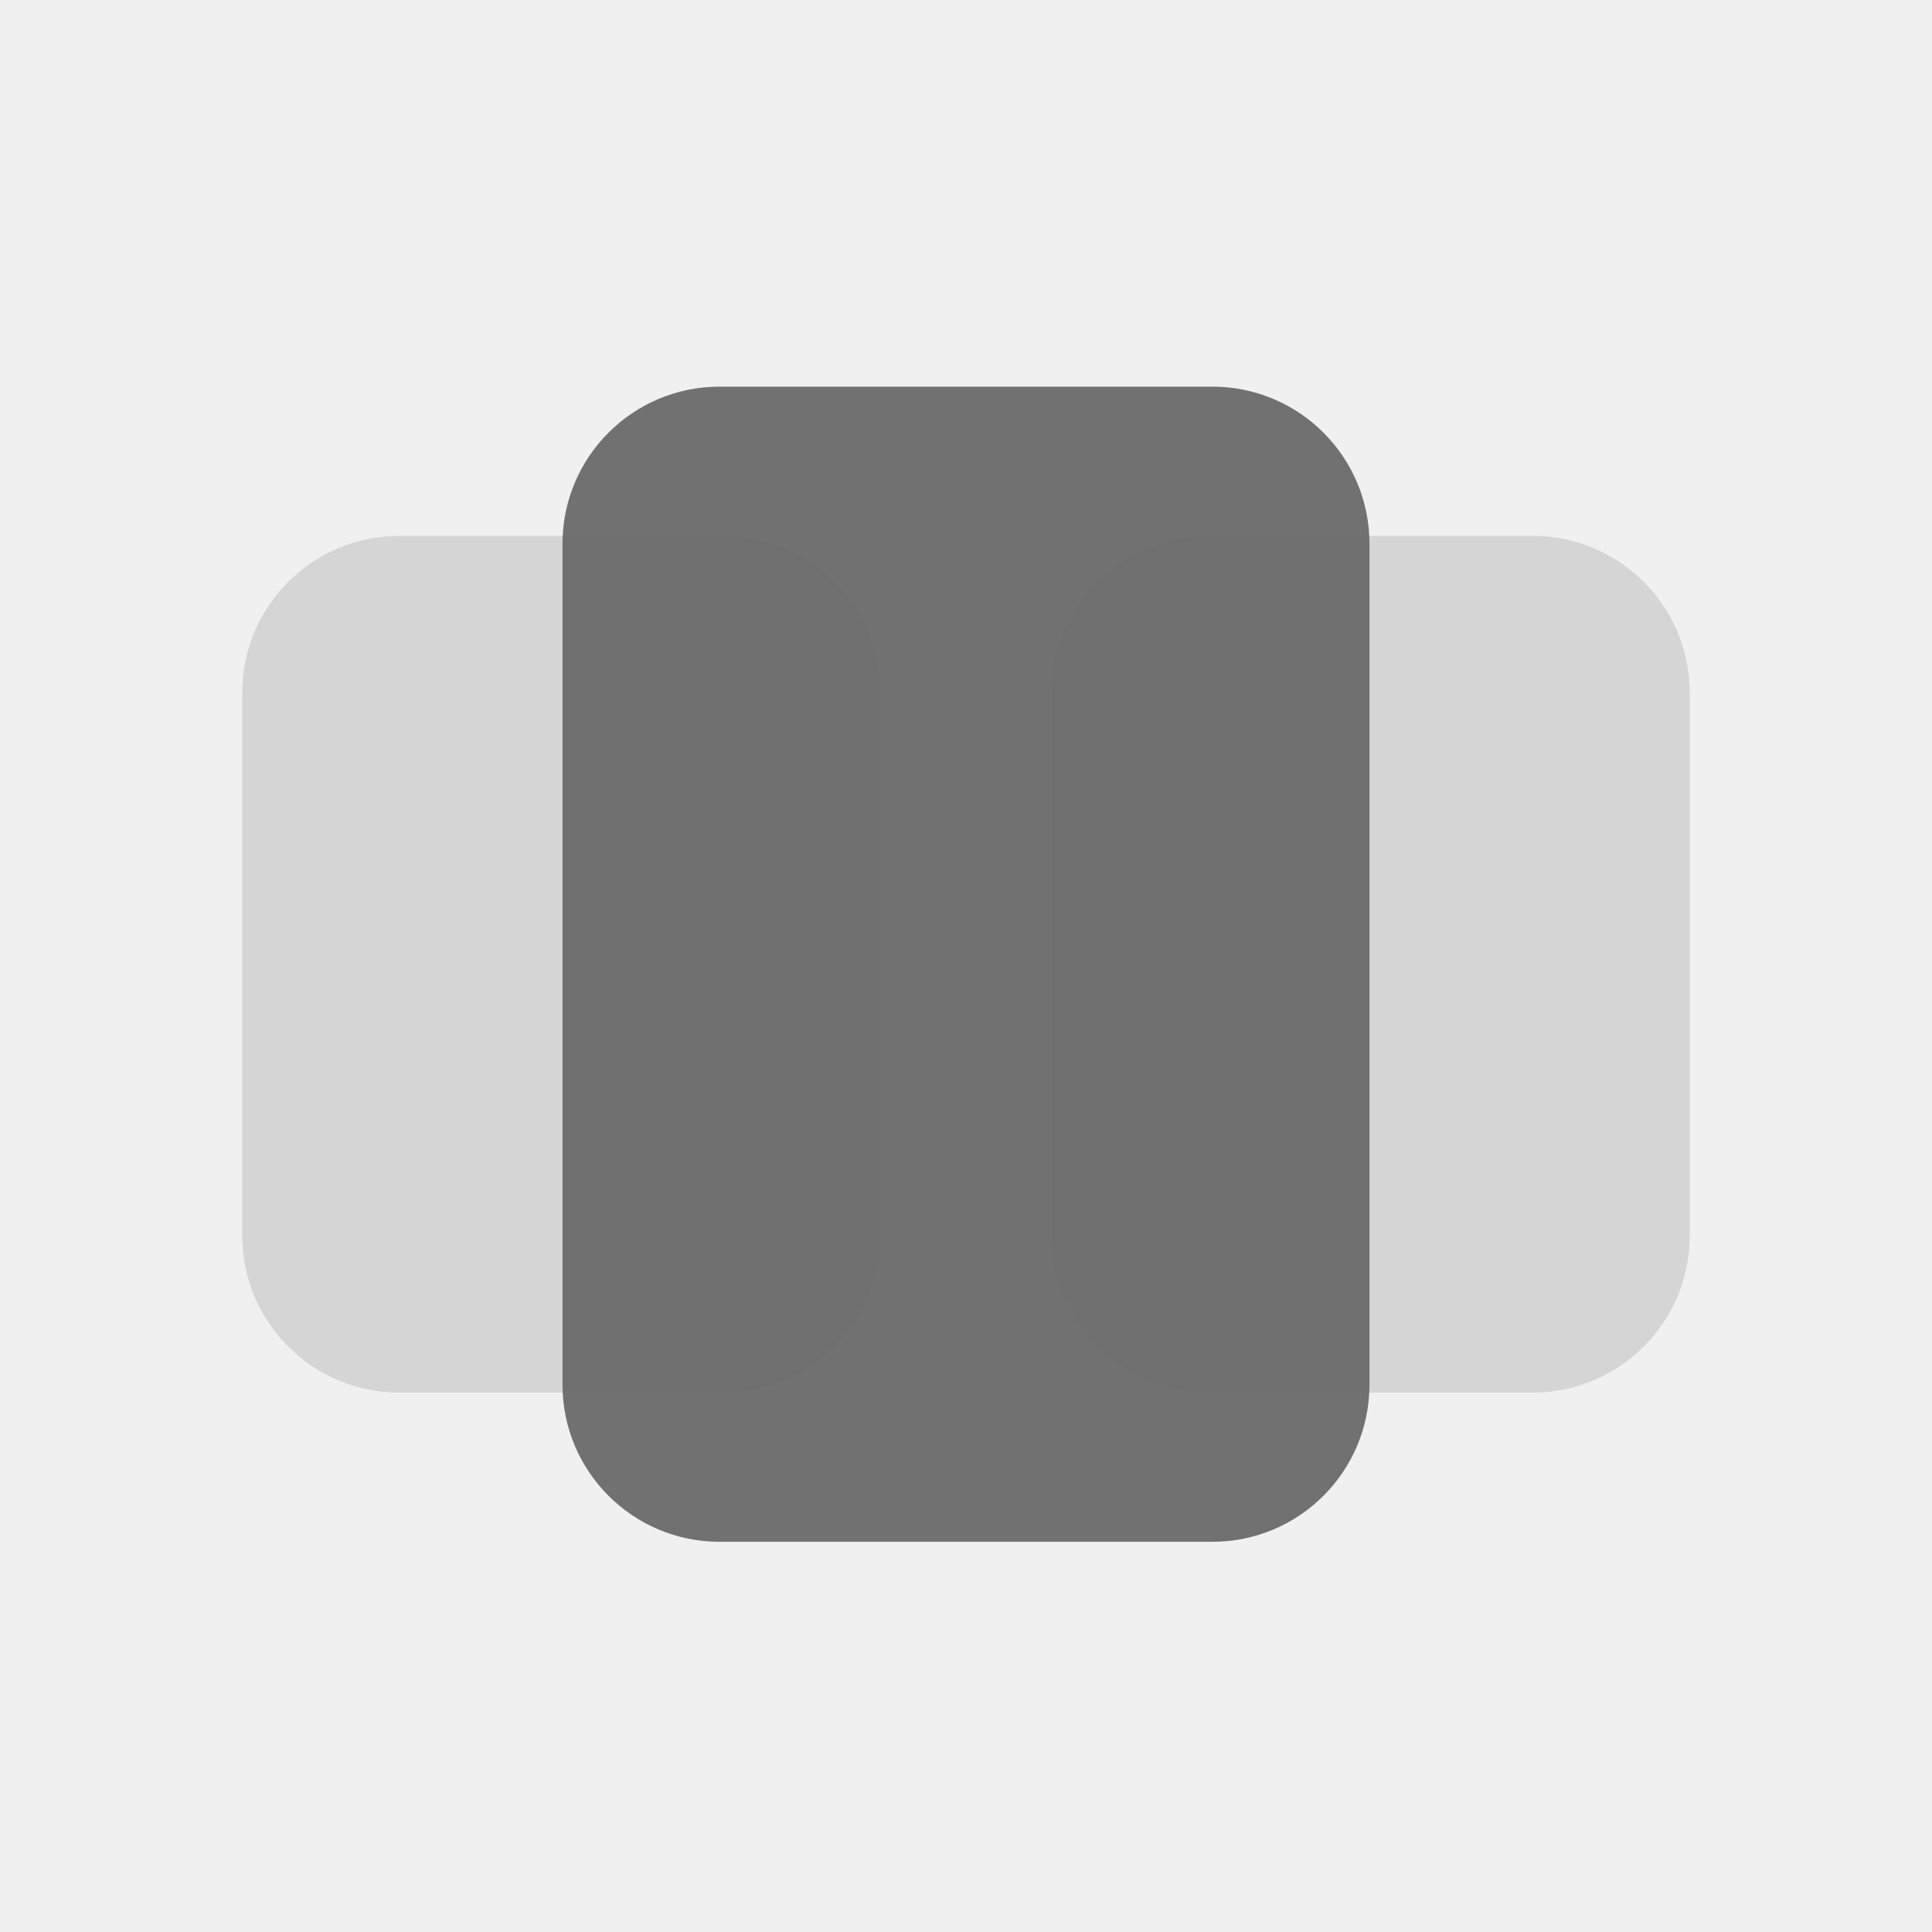
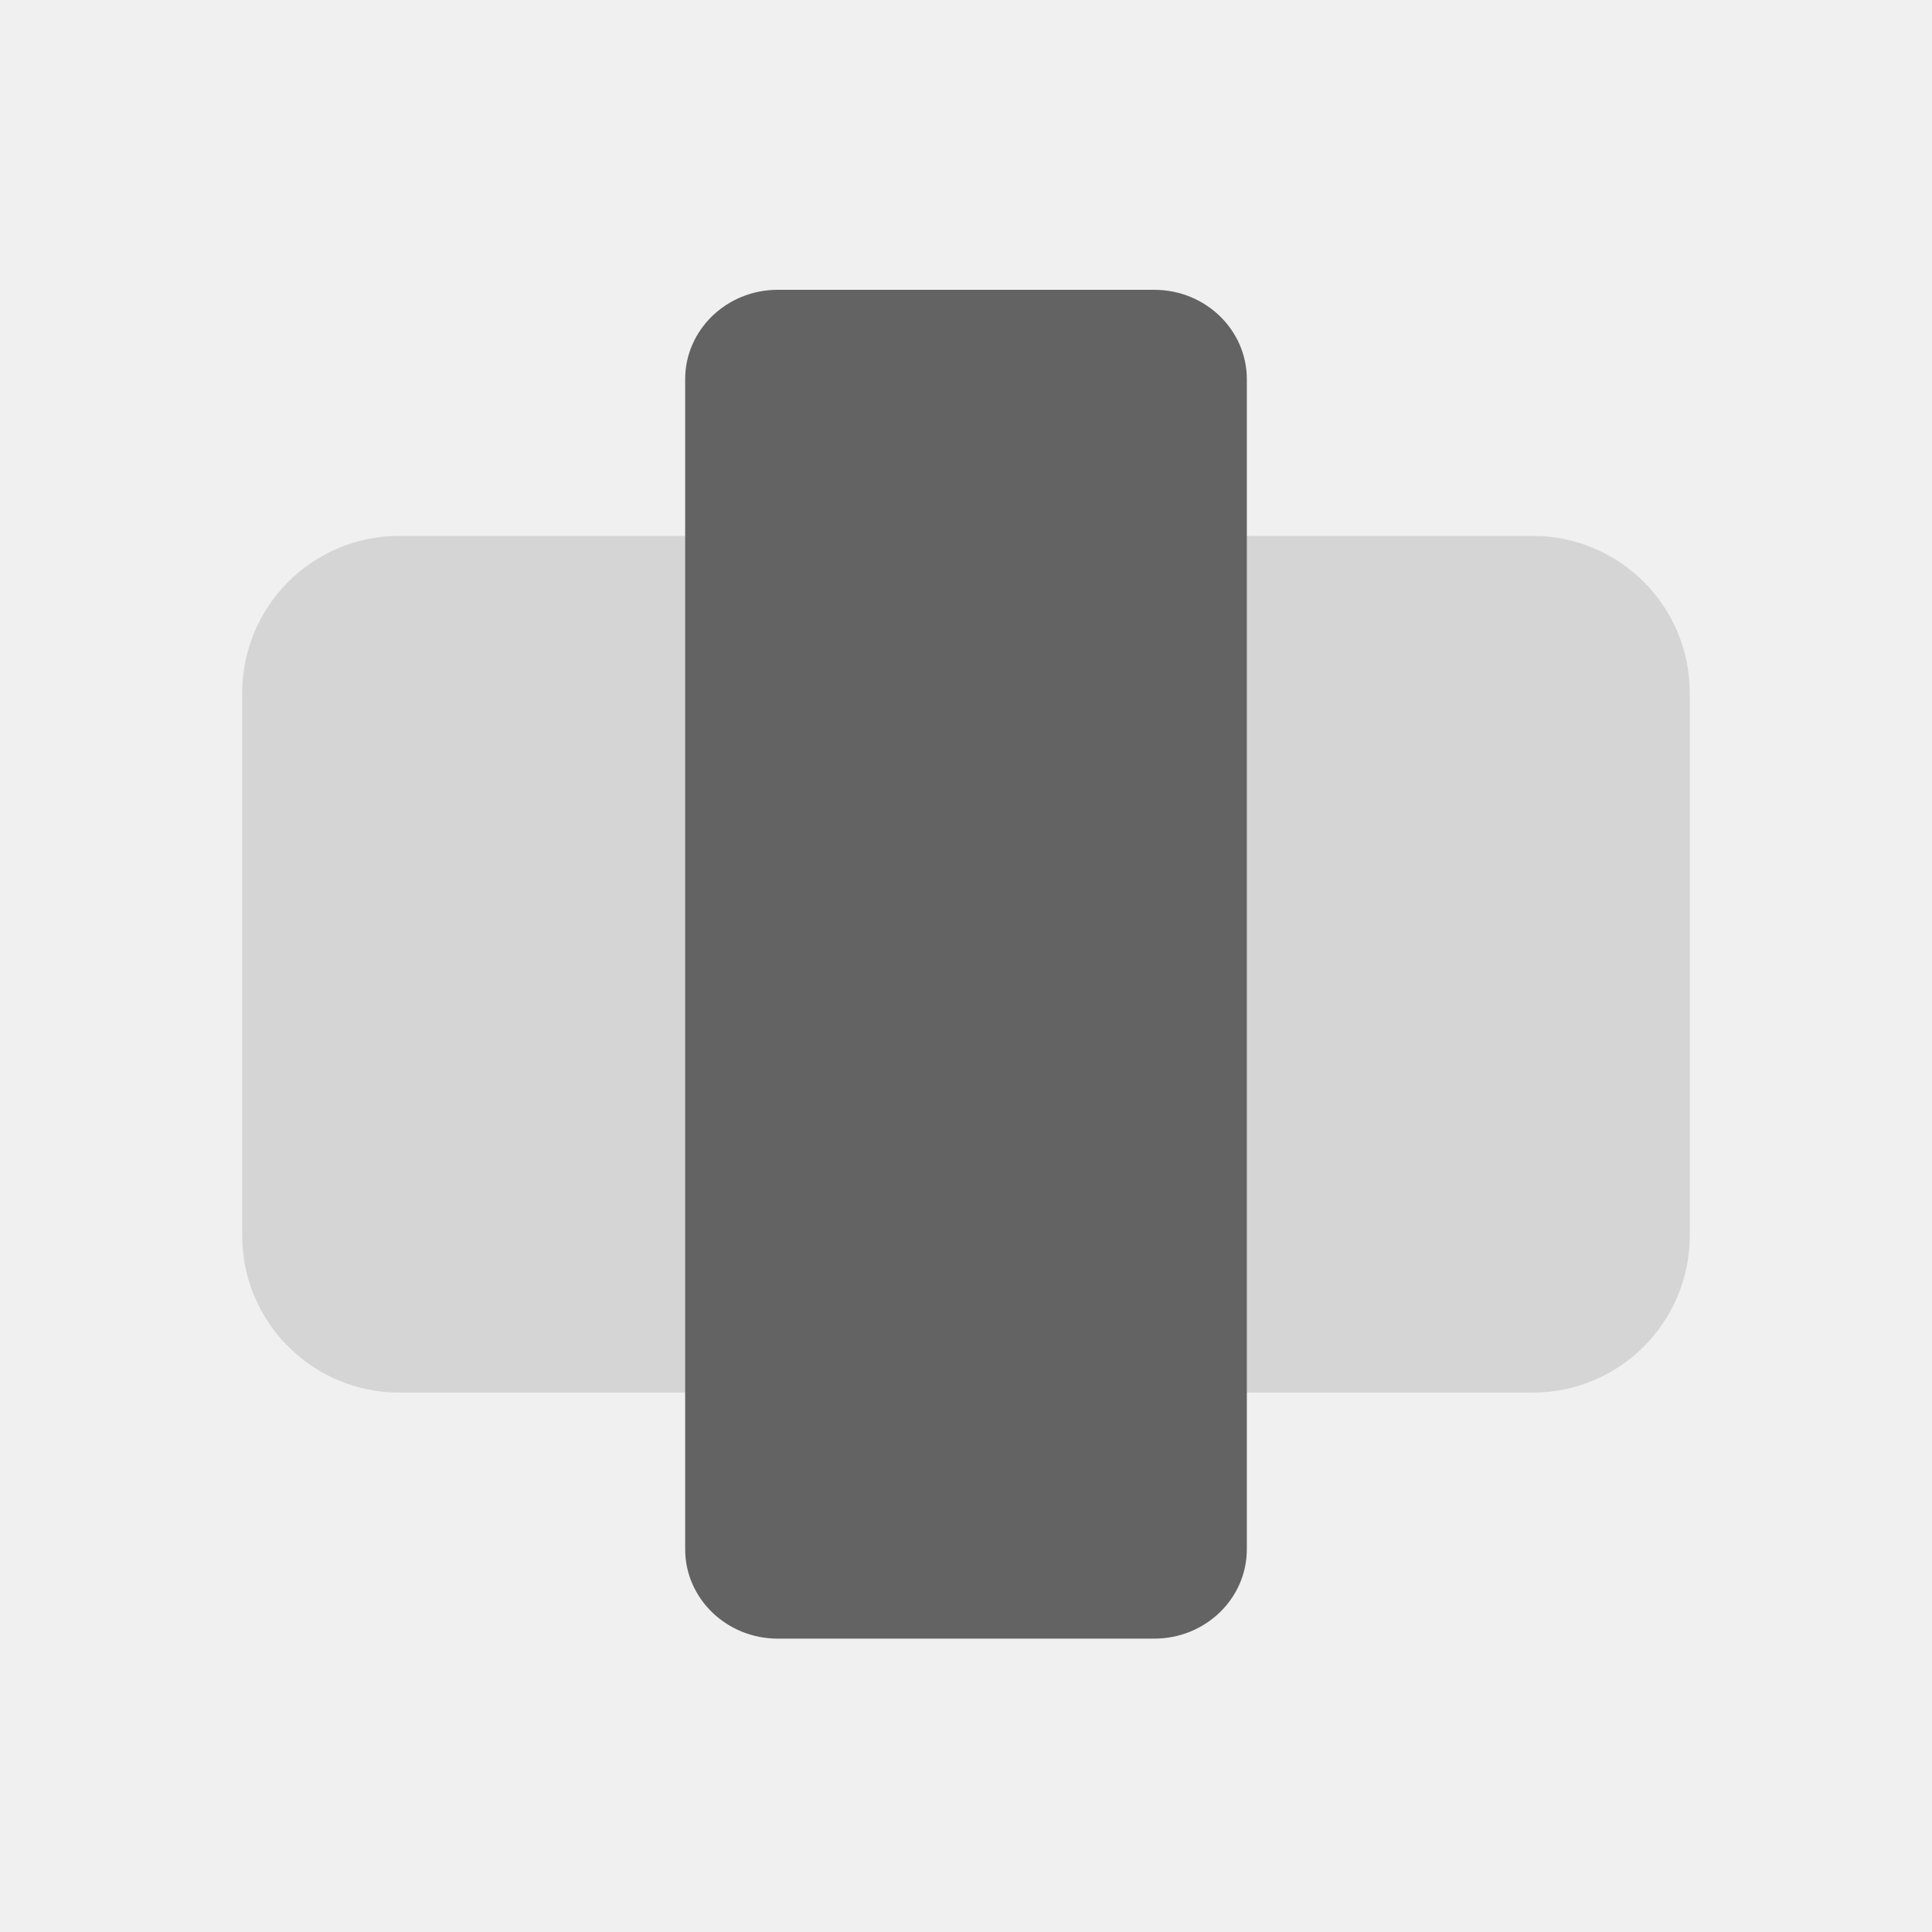
<svg xmlns="http://www.w3.org/2000/svg" xmlns:xlink="http://www.w3.org/1999/xlink" id="svg2" height="64" width="64" version="1.1" viewBox="0 0 64 64">
  <defs id="defs14">
    <linearGradient id="linearGradient3253">
      <stop id="stop3255" offset="0" style="stop-color:#89d5f8;stop-opacity:1;" />
      <stop id="stop3257" offset="1" style="stop-color:#00899e;stop-opacity:1;" />
    </linearGradient>
    <linearGradient id="linearGradient11979">
      <stop id="stop11981" offset="0" style="stop-color:#ffffff;stop-opacity:1;" />
      <stop id="stop11983" offset="1" style="stop-color:#729fcf;stop-opacity:1" />
    </linearGradient>
    <linearGradient id="linearGradient2846">
      <stop style="stop-color:#8a8a8a;stop-opacity:1;" offset="0" id="stop2848" />
      <stop style="stop-color:#484848;stop-opacity:1;" offset="1" id="stop2850" />
    </linearGradient>
    <linearGradient id="linearGradient2366">
      <stop style="stop-color:#ffffff;stop-opacity:1;" offset="0" id="stop2368" />
      <stop id="stop2374" offset="0.5" style="stop-color:#ffffff;stop-opacity:0.219;" />
      <stop style="stop-color:#ffffff;stop-opacity:1;" offset="1" id="stop2370" />
    </linearGradient>
    <linearGradient id="linearGradient4467">
      <stop id="stop4469" offset="0" style="stop-color:#ffffff;stop-opacity:1;" />
      <stop id="stop4471" offset="1" style="stop-color:#ffffff;stop-opacity:0.248;" />
    </linearGradient>
    <linearGradient id="linearGradient4454">
      <stop id="stop4456" offset="0" style="stop-color:#729fcf;stop-opacity:0.208;" />
      <stop id="stop4458" offset="1" style="stop-color:#729fcf;stop-opacity:0.676;" />
    </linearGradient>
    <linearGradient id="linearGradient4440">
      <stop id="stop4442" offset="0" style="stop-color:#7d7d7d;stop-opacity:1;" />
      <stop style="stop-color:#b1b1b1;stop-opacity:1;" offset="0.5" id="stop4448" />
      <stop id="stop4444" offset="1" style="stop-color:#686868;stop-opacity:1;" />
    </linearGradient>
    <radialGradient xlink:href="#linearGradient4467" id="radialGradient2097" cx="23.071" cy="35.127" fx="23.071" fy="35.127" r="10.319" gradientTransform="matrix(0.914812,0.01265023,-0.00821502,0.213562,2.253914,27.18889)" gradientUnits="userSpaceOnUse" />
    <linearGradient xlink:href="#linearGradient4467" id="linearGradient7922" x1="16.875" y1="22.852" x2="27.901" y2="34.977" gradientUnits="userSpaceOnUse" />
    <linearGradient xlink:href="#linearGradient2871" id="linearGradient7186" gradientUnits="userSpaceOnUse" x1="46.835" y1="45.264" x2="45.38" y2="50.94" />
    <linearGradient xlink:href="#linearGradient2402" id="linearGradient7184" gradientUnits="userSpaceOnUse" x1="18.936" y1="23.668" x2="53.589" y2="26.649" />
    <linearGradient xlink:href="#linearGradient2380" id="linearGradient7180" gradientUnits="userSpaceOnUse" x1="62.514" y1="36.061" x2="15.985" y2="20.609" />
    <linearGradient xlink:href="#linearGradient4467" id="linearGradient7189" gradientUnits="userSpaceOnUse" x1="13.435" y1="13.604" x2="22.375" y2="23.554" gradientTransform="rotate(180,23.96967,25.01237)" />
    <linearGradient xlink:href="#linearGradient4467" id="linearGradient7185" x1="13.435" y1="13.604" x2="22.375" y2="23.554" gradientUnits="userSpaceOnUse" />
    <linearGradient xlink:href="#linearGradient1322" id="linearGradient4975" x1="34.893" y1="36.423" x2="45.919" y2="48.548" gradientUnits="userSpaceOnUse" gradientTransform="translate(-18.01785,-13.57119)" />
    <linearGradient id="linearGradient1322">
      <stop id="stop1324" offset="0" style="stop-color:#729fcf" />
      <stop id="stop1326" offset="1" style="stop-color:#5187d6;stop-opacity:1;" />
    </linearGradient>
    <linearGradient xlink:href="#linearGradient4467" id="linearGradient1491" gradientUnits="userSpaceOnUse" x1="5.965" y1="26.048" x2="52.854" y2="26.048" />
    <linearGradient id="linearGradient2402">
      <stop style="stop-color:#729fcf;stop-opacity:1;" offset="0" id="stop2404" />
      <stop style="stop-color:#528ac5;stop-opacity:1;" offset="1" id="stop2406" />
    </linearGradient>
    <linearGradient id="linearGradient2871">
      <stop style="stop-color:#3465a4;stop-opacity:1;" offset="0" id="stop2873" />
      <stop style="stop-color:#3465a4;stop-opacity:1" offset="1" id="stop2875" />
    </linearGradient>
    <linearGradient xlink:href="#linearGradient2690" id="linearGradient2696" x1="32.648" y1="30.749" x2="37.124" y2="24.842" gradientUnits="userSpaceOnUse" gradientTransform="translate(-48.77039,-5.765705)" />
    <linearGradient id="linearGradient2690">
      <stop style="stop-color:#c4d7eb;stop-opacity:1;" offset="0" id="stop2692" />
      <stop style="stop-color:#c4d7eb;stop-opacity:0;" offset="1" id="stop2694" />
    </linearGradient>
    <linearGradient xlink:href="#linearGradient2682" id="linearGradient2688" x1="36.714" y1="31.456" x2="37.124" y2="24.842" gradientUnits="userSpaceOnUse" gradientTransform="translate(-48.77039,-5.765705)" />
    <linearGradient id="linearGradient2682">
      <stop style="stop-color:#3977c3;stop-opacity:1;" offset="0" id="stop2684" />
      <stop style="stop-color:#89aedc;stop-opacity:0;" offset="1" id="stop2686" />
    </linearGradient>
    <linearGradient id="linearGradient2380">
      <stop style="stop-color:#b9cfe7;stop-opacity:1" offset="0" id="stop2382" />
      <stop style="stop-color:#729fcf;stop-opacity:1" offset="1" id="stop2384" />
    </linearGradient>
    <linearGradient xlink:href="#linearGradient2831" id="linearGradient1486" gradientUnits="userSpaceOnUse" gradientTransform="translate(-48.30498,-6.043298)" x1="13.479" y1="10.612" x2="15.419" y2="19.115" />
    <linearGradient id="linearGradient2831">
      <stop style="stop-color:#3465a4;stop-opacity:1;" offset="0" id="stop2833" />
      <stop id="stop2855" offset="0.333" style="stop-color:#5b86be;stop-opacity:1;" />
      <stop style="stop-color:#83a8d8;stop-opacity:0;" offset="1" id="stop2835" />
    </linearGradient>
    <linearGradient xlink:href="#linearGradient2871" id="linearGradient1488" gradientUnits="userSpaceOnUse" gradientTransform="rotate(180,-0.62124,20.04085)" x1="37.128" y1="29.73" x2="37.065" y2="26.194" />
    <radialGradient xlink:href="#linearGradient4467" id="radialGradient1503" gradientUnits="userSpaceOnUse" gradientTransform="matrix(1,0,0,0.536723,0,16.87306)" cx="24.837" cy="36.421" fx="24.837" fy="36.421" r="15.645" />
    <linearGradient id="linearGradient3864">
      <stop id="stop3866" offset="0" style="stop-color:#71b2f8;stop-opacity:1;" />
      <stop id="stop3868" offset="1" style="stop-color:#002795;stop-opacity:1;" />
    </linearGradient>
    <radialGradient xlink:href="#linearGradient3864" id="radialGradient2571" gradientUnits="userSpaceOnUse" cx="342.583" cy="27.257" fx="342.583" fy="27.257" r="19.571" gradientTransform="matrix(1.625841,0.5434973,-8.8819886e-2,0.2656996,-215.0241,-170.9019)" />
    <radialGradient xlink:href="#linearGradient3593" id="radialGradient3352" gradientUnits="userSpaceOnUse" cx="345.284" cy="15.561" fx="345.284" fy="15.561" r="19.571" gradientTransform="translate(-0.1767767,-2.65165)" />
    <linearGradient id="linearGradient3593">
      <stop style="stop-color:#c8e0f9;stop-opacity:1;" offset="0" id="stop3595" />
      <stop style="stop-color:#637dca;stop-opacity:1;" offset="1" id="stop3597" />
    </linearGradient>
    <radialGradient xlink:href="#linearGradient3593" id="radialGradient3354" gradientUnits="userSpaceOnUse" cx="330.638" cy="39.963" fx="330.638" fy="39.963" r="19.571" gradientTransform="translate(-0.1767767,-2.65165)" />
    <radialGradient xlink:href="#linearGradient3864" id="radialGradient3369" gradientUnits="userSpaceOnUse" gradientTransform="matrix(1.625841,0.5434973,-8.8819886e-2,0.2656996,-461.8107,-173.0627)" cx="342.583" cy="27.257" fx="342.583" fy="27.257" r="19.571" />
    <radialGradient xlink:href="#linearGradient3593" id="radialGradient3372" gradientUnits="userSpaceOnUse" gradientTransform="matrix(1.001232,0,0,0.9421773,-327.5031,-4.331665)" cx="345.284" cy="15.561" fx="345.284" fy="15.561" r="19.571" />
    <radialGradient xlink:href="#linearGradient3593" id="radialGradient3375" gradientUnits="userSpaceOnUse" gradientTransform="matrix(1.001232,0,0,0.9421773,-287.8179,-28.14305)" cx="330.638" cy="39.963" fx="330.638" fy="39.963" r="19.571" />
    <radialGradient xlink:href="#linearGradient3864" id="radialGradient3380" gradientUnits="userSpaceOnUse" gradientTransform="matrix(0.9829174,1.324085,-1.233005,0.8105158,-131.0413,-483.7456)" cx="320.44" cy="113.234" fx="320.44" fy="113.234" r="19.571" />
    <linearGradient xlink:href="#linearGradient3864" id="linearGradient3914" x1="6.945" y1="36.839" x2="48.691" y2="36.839" gradientUnits="userSpaceOnUse" gradientTransform="matrix(1.001232,0,0,0.9421773,-4.869961,-2.386316)" />
    <linearGradient xlink:href="#linearGradient3864" id="linearGradient3792" gradientUnits="userSpaceOnUse" gradientTransform="matrix(1.001232,0,0,0.9421773,-4.869961,-2.386316)" x1="6.83" y1="34.146" x2="48.691" y2="36.839" />
    <radialGradient xlink:href="#linearGradient3864" id="radialGradient3812" gradientUnits="userSpaceOnUse" gradientTransform="matrix(1.001232,0,0,0.9421773,-287.8179,-28.14305)" cx="330.638" cy="39.963" fx="330.638" fy="39.963" r="19.571" />
    <radialGradient xlink:href="#linearGradient3593" id="radialGradient3814" gradientUnits="userSpaceOnUse" gradientTransform="matrix(1.001232,0,0,0.9421773,-327.5031,-4.331665)" cx="345.284" cy="15.561" fx="345.284" fy="15.561" r="19.571" />
    <radialGradient xlink:href="#linearGradient3864" id="radialGradient3816" gradientUnits="userSpaceOnUse" gradientTransform="matrix(0.9829174,1.324085,-1.233005,0.8105158,-131.0413,-483.7456)" cx="320.44" cy="113.234" fx="320.44" fy="113.234" r="19.571" />
    <radialGradient xlink:href="#linearGradient4467" id="radialGradient3850" gradientUnits="userSpaceOnUse" gradientTransform="matrix(1,0,0,0.6985294,0,202.8286)" cx="225.264" cy="672.797" fx="225.264" fy="672.797" r="34.345" />
    <radialGradient xlink:href="#linearGradient4467" id="radialGradient3850-4" gradientUnits="userSpaceOnUse" gradientTransform="matrix(1,0,0,0.6985294,0,202.8286)" cx="225.264" cy="672.797" fx="225.264" fy="672.797" r="34.345" />
    <radialGradient gradientUnits="userSpaceOnUse" gradientTransform="matrix(0.914812,0.01265023,-0.00821502,0.213562,2.253914,27.18889)" r="10.319" fy="35.127" fx="23.071" cy="35.127" cx="23.071" id="radialGradient2097-2" xlink:href="#linearGradient4467" />
    <radialGradient r="15.645" fy="36.421" fx="24.837" cy="36.421" cx="24.837" gradientTransform="matrix(1,0,0,0.536723,0,16.87306)" gradientUnits="userSpaceOnUse" id="radialGradient1503-3" xlink:href="#linearGradient4467" />
    <radialGradient gradientTransform="matrix(1.625841,0.5434973,-8.8819886e-2,0.2656996,-215.0241,-170.9019)" r="19.571" fy="27.257" fx="342.583" cy="27.257" cx="342.583" gradientUnits="userSpaceOnUse" id="radialGradient2571-4" xlink:href="#linearGradient3864" />
    <radialGradient gradientTransform="translate(-0.1767767,-2.65165)" r="19.571" fy="15.561" fx="345.284" cy="15.561" cx="345.284" gradientUnits="userSpaceOnUse" id="radialGradient3352-1" xlink:href="#linearGradient3593" />
    <radialGradient gradientTransform="translate(-0.1767767,-2.65165)" r="19.571" fy="39.963" fx="330.638" cy="39.963" cx="330.638" gradientUnits="userSpaceOnUse" id="radialGradient3354-1" xlink:href="#linearGradient3593" />
    <radialGradient r="19.571" fy="27.257" fx="342.583" cy="27.257" cx="342.583" gradientTransform="matrix(1.625841,0.5434973,-8.8819886e-2,0.2656996,-461.8107,-173.0627)" gradientUnits="userSpaceOnUse" id="radialGradient3369-3" xlink:href="#linearGradient3864" />
    <radialGradient r="19.571" fy="15.561" fx="345.284" cy="15.561" cx="345.284" gradientTransform="matrix(1.001232,0,0,0.9421773,-327.5031,-4.331665)" gradientUnits="userSpaceOnUse" id="radialGradient3372-9" xlink:href="#linearGradient3593" />
    <radialGradient r="19.571" fy="39.963" fx="330.638" cy="39.963" cx="330.638" gradientTransform="matrix(1.001232,0,0,0.9421773,-287.8179,-28.14305)" gradientUnits="userSpaceOnUse" id="radialGradient3375-2" xlink:href="#linearGradient3593" />
    <radialGradient r="19.571" fy="113.234" fx="320.44" cy="113.234" cx="320.44" gradientTransform="matrix(0.9829174,1.324085,-1.233005,0.8105158,-131.0413,-483.7456)" gradientUnits="userSpaceOnUse" id="radialGradient3380-0" xlink:href="#linearGradient3864" />
    <radialGradient r="19.571" fy="39.963" fx="330.638" cy="39.963" cx="330.638" gradientTransform="matrix(1.001232,0,0,0.9421773,-287.8179,-28.14305)" gradientUnits="userSpaceOnUse" id="radialGradient3812-9" xlink:href="#linearGradient3864" />
    <radialGradient r="19.571" fy="15.561" fx="345.284" cy="15.561" cx="345.284" gradientTransform="matrix(1.001232,0,0,0.9421773,-327.5031,-4.331665)" gradientUnits="userSpaceOnUse" id="radialGradient3814-9" xlink:href="#linearGradient3593" />
    <radialGradient r="19.571" fy="113.234" fx="320.44" cy="113.234" cx="320.44" gradientTransform="matrix(0.9829174,1.324085,-1.233005,0.8105158,-131.0413,-483.7456)" gradientUnits="userSpaceOnUse" id="radialGradient3816-2" xlink:href="#linearGradient3864" />
    <radialGradient r="34.345" fy="672.797" fx="225.264" cy="672.797" cx="225.264" gradientTransform="matrix(1,0,0,0.6985294,0,202.8286)" gradientUnits="userSpaceOnUse" id="radialGradient3850-8" xlink:href="#linearGradient4467" />
    <radialGradient r="34.345" fy="672.797" fx="225.264" cy="672.797" cx="225.264" gradientTransform="matrix(1,0,0,0.6985294,0,202.8286)" gradientUnits="userSpaceOnUse" id="radialGradient3850-4-2" xlink:href="#linearGradient4467" />
  </defs>
  <g id="layer1" transform="translate(0,16)" style="display:none">
    <rect style="display:inline;opacity:1;fill:#454545;fill-opacity:0.977;stroke:none;stroke-width:7.049;stroke-linecap:round;stroke-linejoin:round;stroke-miterlimit:4;stroke-dasharray:none;stroke-opacity:1" id="rect2113" width="80" height="79.882" x="-8" y="-24" rx="6.803" ry="6.803" />
  </g>
  <g id="layer2" style="display:none">
    <path style="color:#000000;font-style:normal;font-variant:normal;font-weight:normal;font-stretch:normal;font-size:medium;line-height:normal;font-family:sans-serif;font-variant-ligatures:none;font-variant-position:normal;font-variant-caps:normal;font-variant-numeric:normal;font-variant-alternates:normal;font-feature-settings:normal;text-indent:0;text-align:start;text-decoration:none;text-decoration-line:none;text-decoration-style:solid;text-decoration-color:#000000;letter-spacing:normal;word-spacing:normal;text-transform:none;writing-mode:lr-tb;direction:ltr;baseline-shift:baseline;text-anchor:start;white-space:normal;shape-padding:0;clip-rule:nonzero;display:inline;overflow:visible;visibility:visible;opacity:1;isolation:auto;mix-blend-mode:normal;color-interpolation:sRGB;color-interpolation-filters:linearRGB;solid-color:#000000;solid-opacity:1;fill:#ffffff;fill-opacity:0.863;fill-rule:evenodd;stroke:none;stroke-width:8;stroke-linecap:butt;stroke-linejoin:round;stroke-miterlimit:4;stroke-dasharray:none;stroke-dashoffset:0;stroke-opacity:1;color-rendering:auto;image-rendering:auto;shape-rendering:auto;text-rendering:auto;enable-background:accumulate" d="m 27.039,10 c 0.696,1.258 1.018,2.643 1.018,4 0,1.903 -0.617,3.863 -2.039,5.445 -1.41,1.569 -3.682,2.559 -6.018,2.543 -0.003,-3e-5 -0.006,0.002 -0.01,0.002 0,0.003 -0.002,0.006 -0.002,0.01 0.016,2.336 -0.974,4.607 -2.543,6.018 -1.582,1.422 -3.543,2.039 -5.445,2.039 -1.357,0 -2.742,-0.321 -4,-1.018 L 8,50 c 2.209e-4,2.209 1.791,4 4,4 h 48 c 2.209,-2.21e-4 4,-1.791 4,-4 V 14 c -2.21e-4,-2.209 -1.791,-4 -4,-4 z M 56,18 V 46 H 16 Z" id="rect10131" />
    <path style="color:#000000;font-style:normal;font-variant:normal;font-weight:normal;font-stretch:normal;font-size:medium;line-height:normal;font-family:sans-serif;font-variant-ligatures:none;font-variant-position:normal;font-variant-caps:normal;font-variant-numeric:normal;font-variant-alternates:normal;font-feature-settings:normal;text-indent:0;text-align:start;text-decoration:none;text-decoration-line:none;text-decoration-style:solid;text-decoration-color:#000000;letter-spacing:normal;word-spacing:normal;text-transform:none;writing-mode:lr-tb;direction:ltr;baseline-shift:baseline;text-anchor:start;white-space:normal;shape-padding:0;clip-rule:nonzero;display:inline;overflow:visible;visibility:visible;opacity:1;isolation:auto;mix-blend-mode:normal;color-interpolation:sRGB;color-interpolation-filters:linearRGB;solid-color:#000000;solid-opacity:1;fill:#ffffff;fill-opacity:0.863;fill-rule:nonzero;stroke:none;stroke-width:8;stroke-linecap:round;stroke-linejoin:round;stroke-miterlimit:4;stroke-dasharray:none;stroke-dashoffset:0;stroke-opacity:1;color-rendering:auto;image-rendering:auto;shape-rendering:auto;text-rendering:auto;enable-background:accumulate" d="M 11.939,1.943 A 4,4 0 0 0 8,6 v 4 H 4 a 4,4 0 1 0 0,8 h 4 v 4 a 4,4 0 1 0 8,0 v -4 h 4 a 4,4 0 1 0 0,-8 H 16 V 6 A 4,4 0 0 0 11.939,1.943 Z" id="path10173" />
  </g>
  <g id="layer3" style="display:inline">
    <use x="0" y="0" xlink:href="#use1742-8" id="use6670" transform="translate(-26.81611,-2.098708e-6)" width="100%" height="100%" />
    <rect rx="5.203" ry="5.203" y="17.752" x="34.839" height="28.379" width="21.137" id="use1742-8" style="opacity:1;fill:#d5d5d5;fill-opacity:1;stroke:none;stroke-width:0.753;stroke-linecap:round;stroke-miterlimit:4;stroke-dasharray:none;stroke-opacity:1" />
-     <rect style="opacity:1;fill:#636363;fill-opacity:0.898;stroke:none;stroke-width:1.048;stroke-linecap:round;stroke-miterlimit:4;stroke-dasharray:none;stroke-opacity:1" id="rect1722-7" width="26.731" height="38.266" x="18.634" y="12.808" ry="5.203" rx="5.203" />
+     <rect style="opacity:1;fill:#636363;fill-opacity:1;stroke:none;stroke-width:0.945;stroke-linecap:round;stroke-miterlimit:4;stroke-dasharray:none;stroke-opacity:1" id="rect1722-7" width="18.606" height="44.682" x="22.697" y="9.6" ry="2.962" rx="3.068" />
  </g>
</svg>
